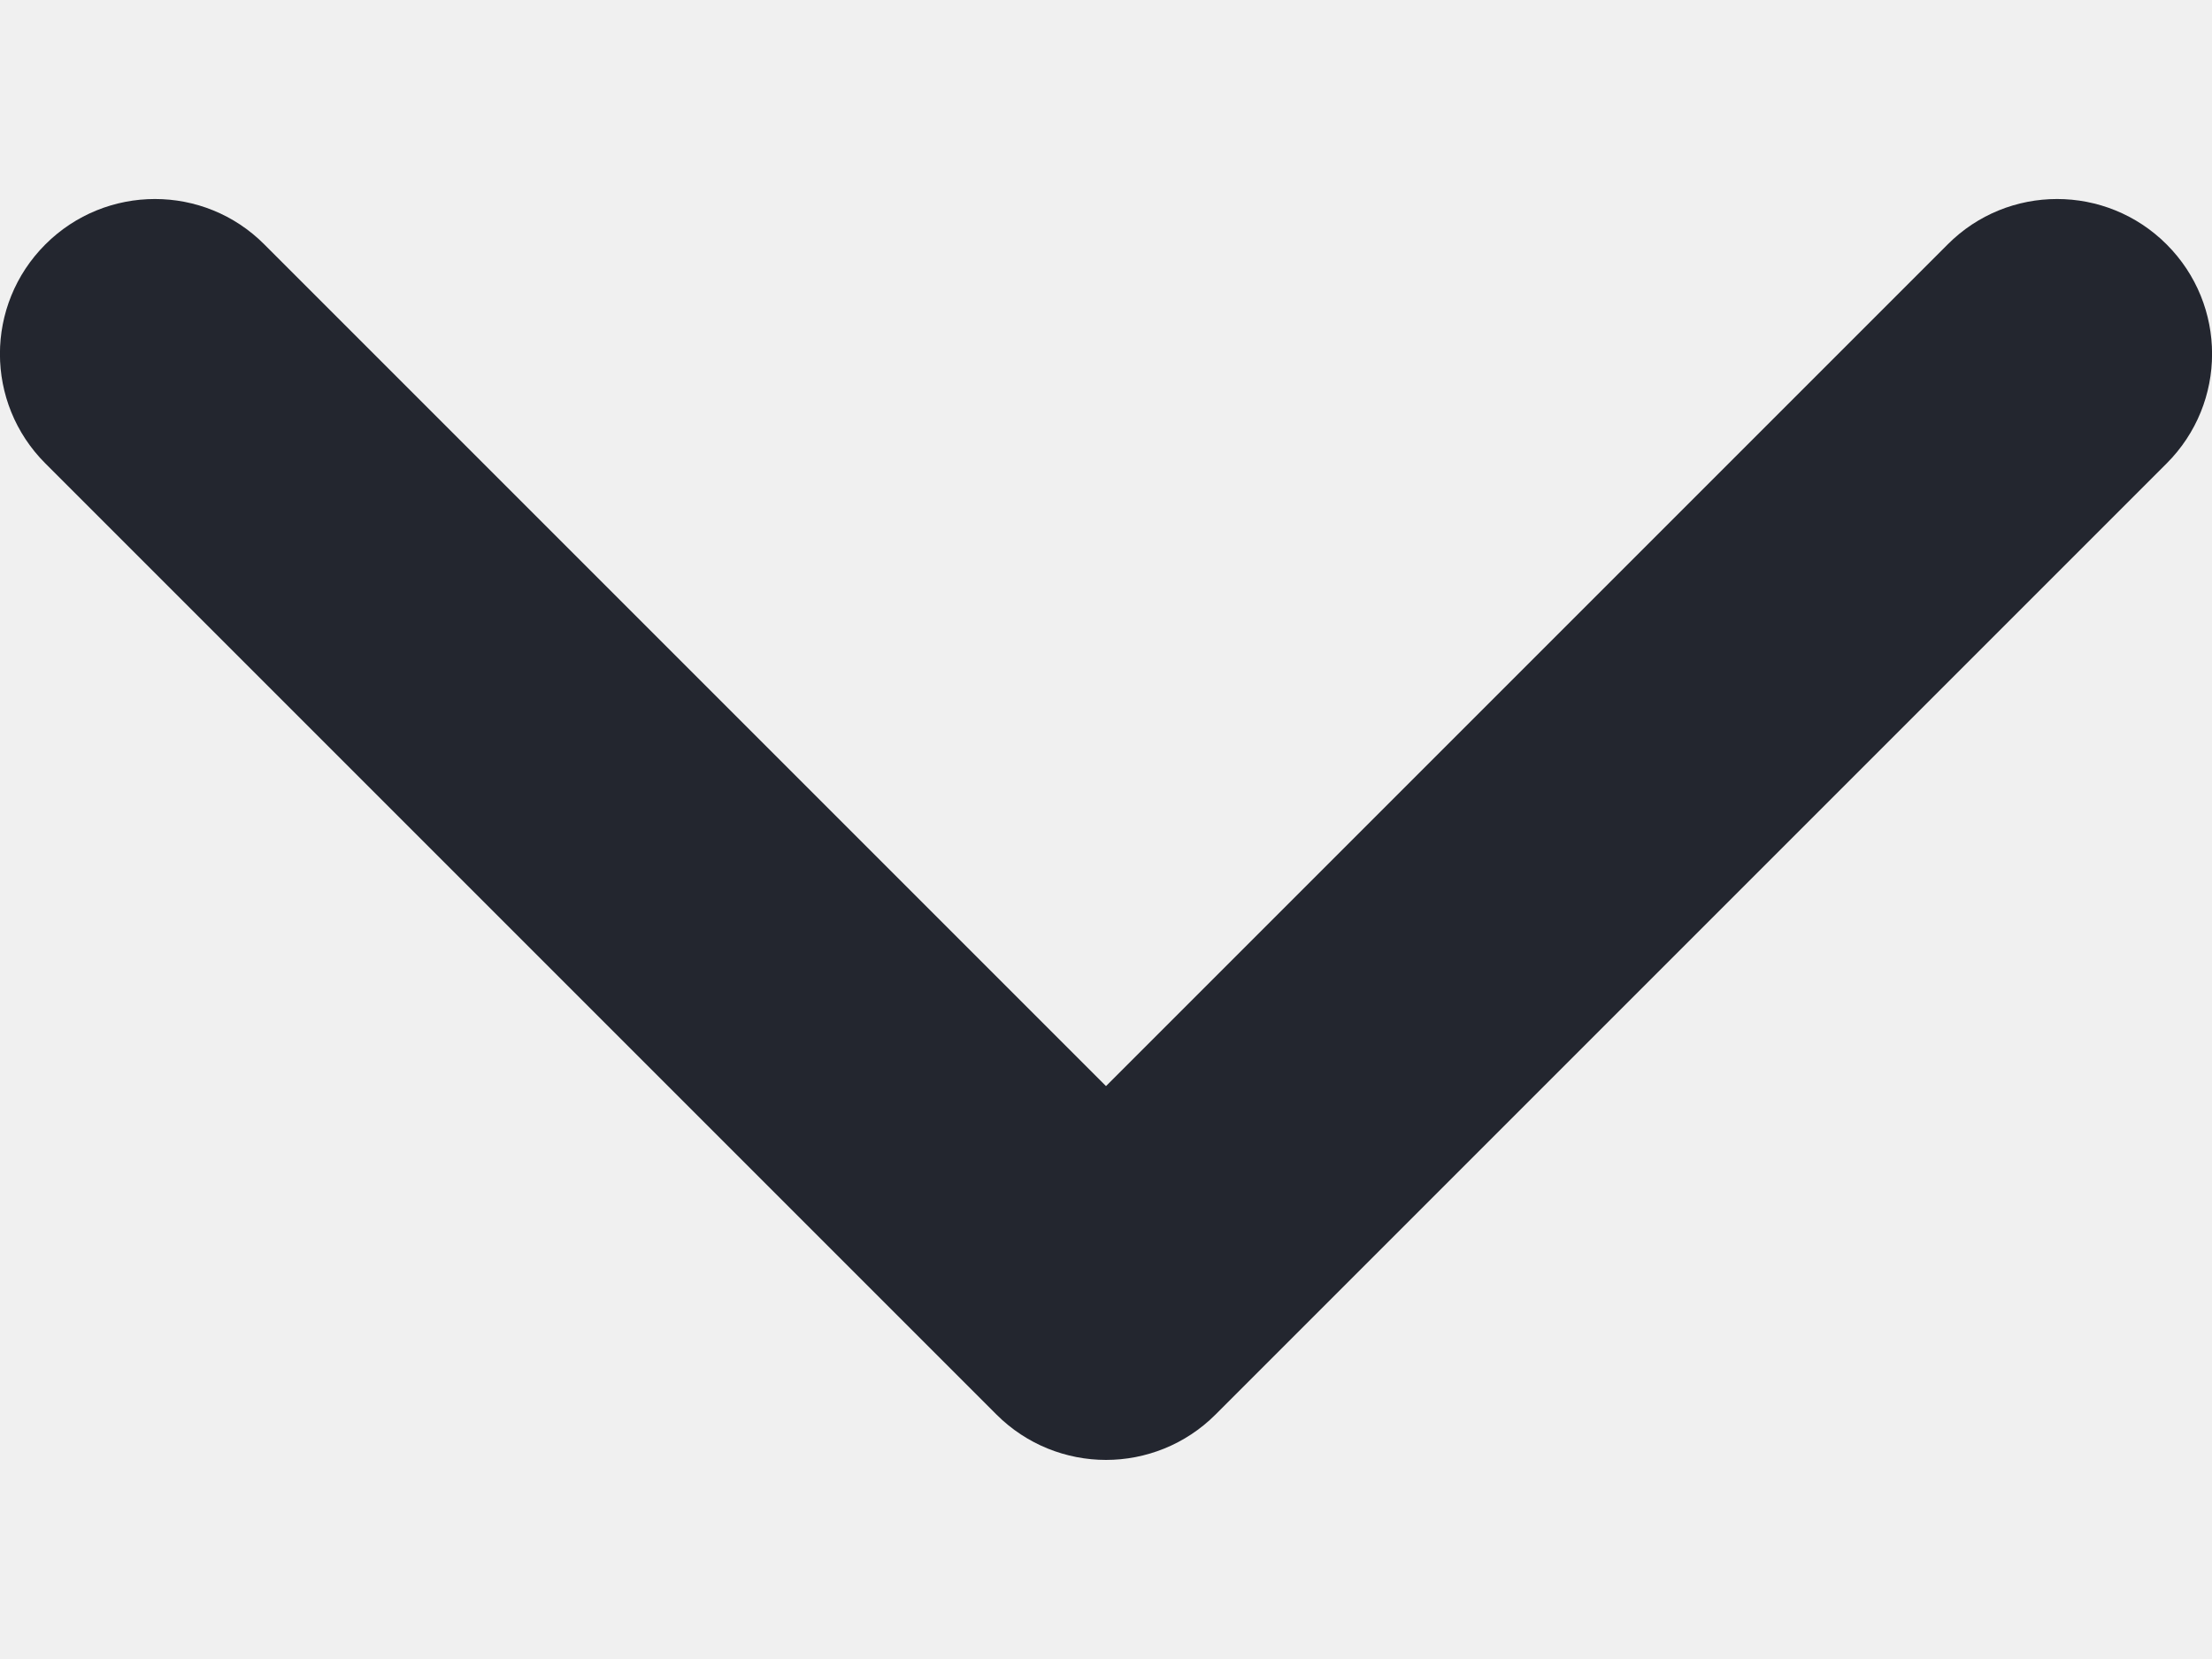
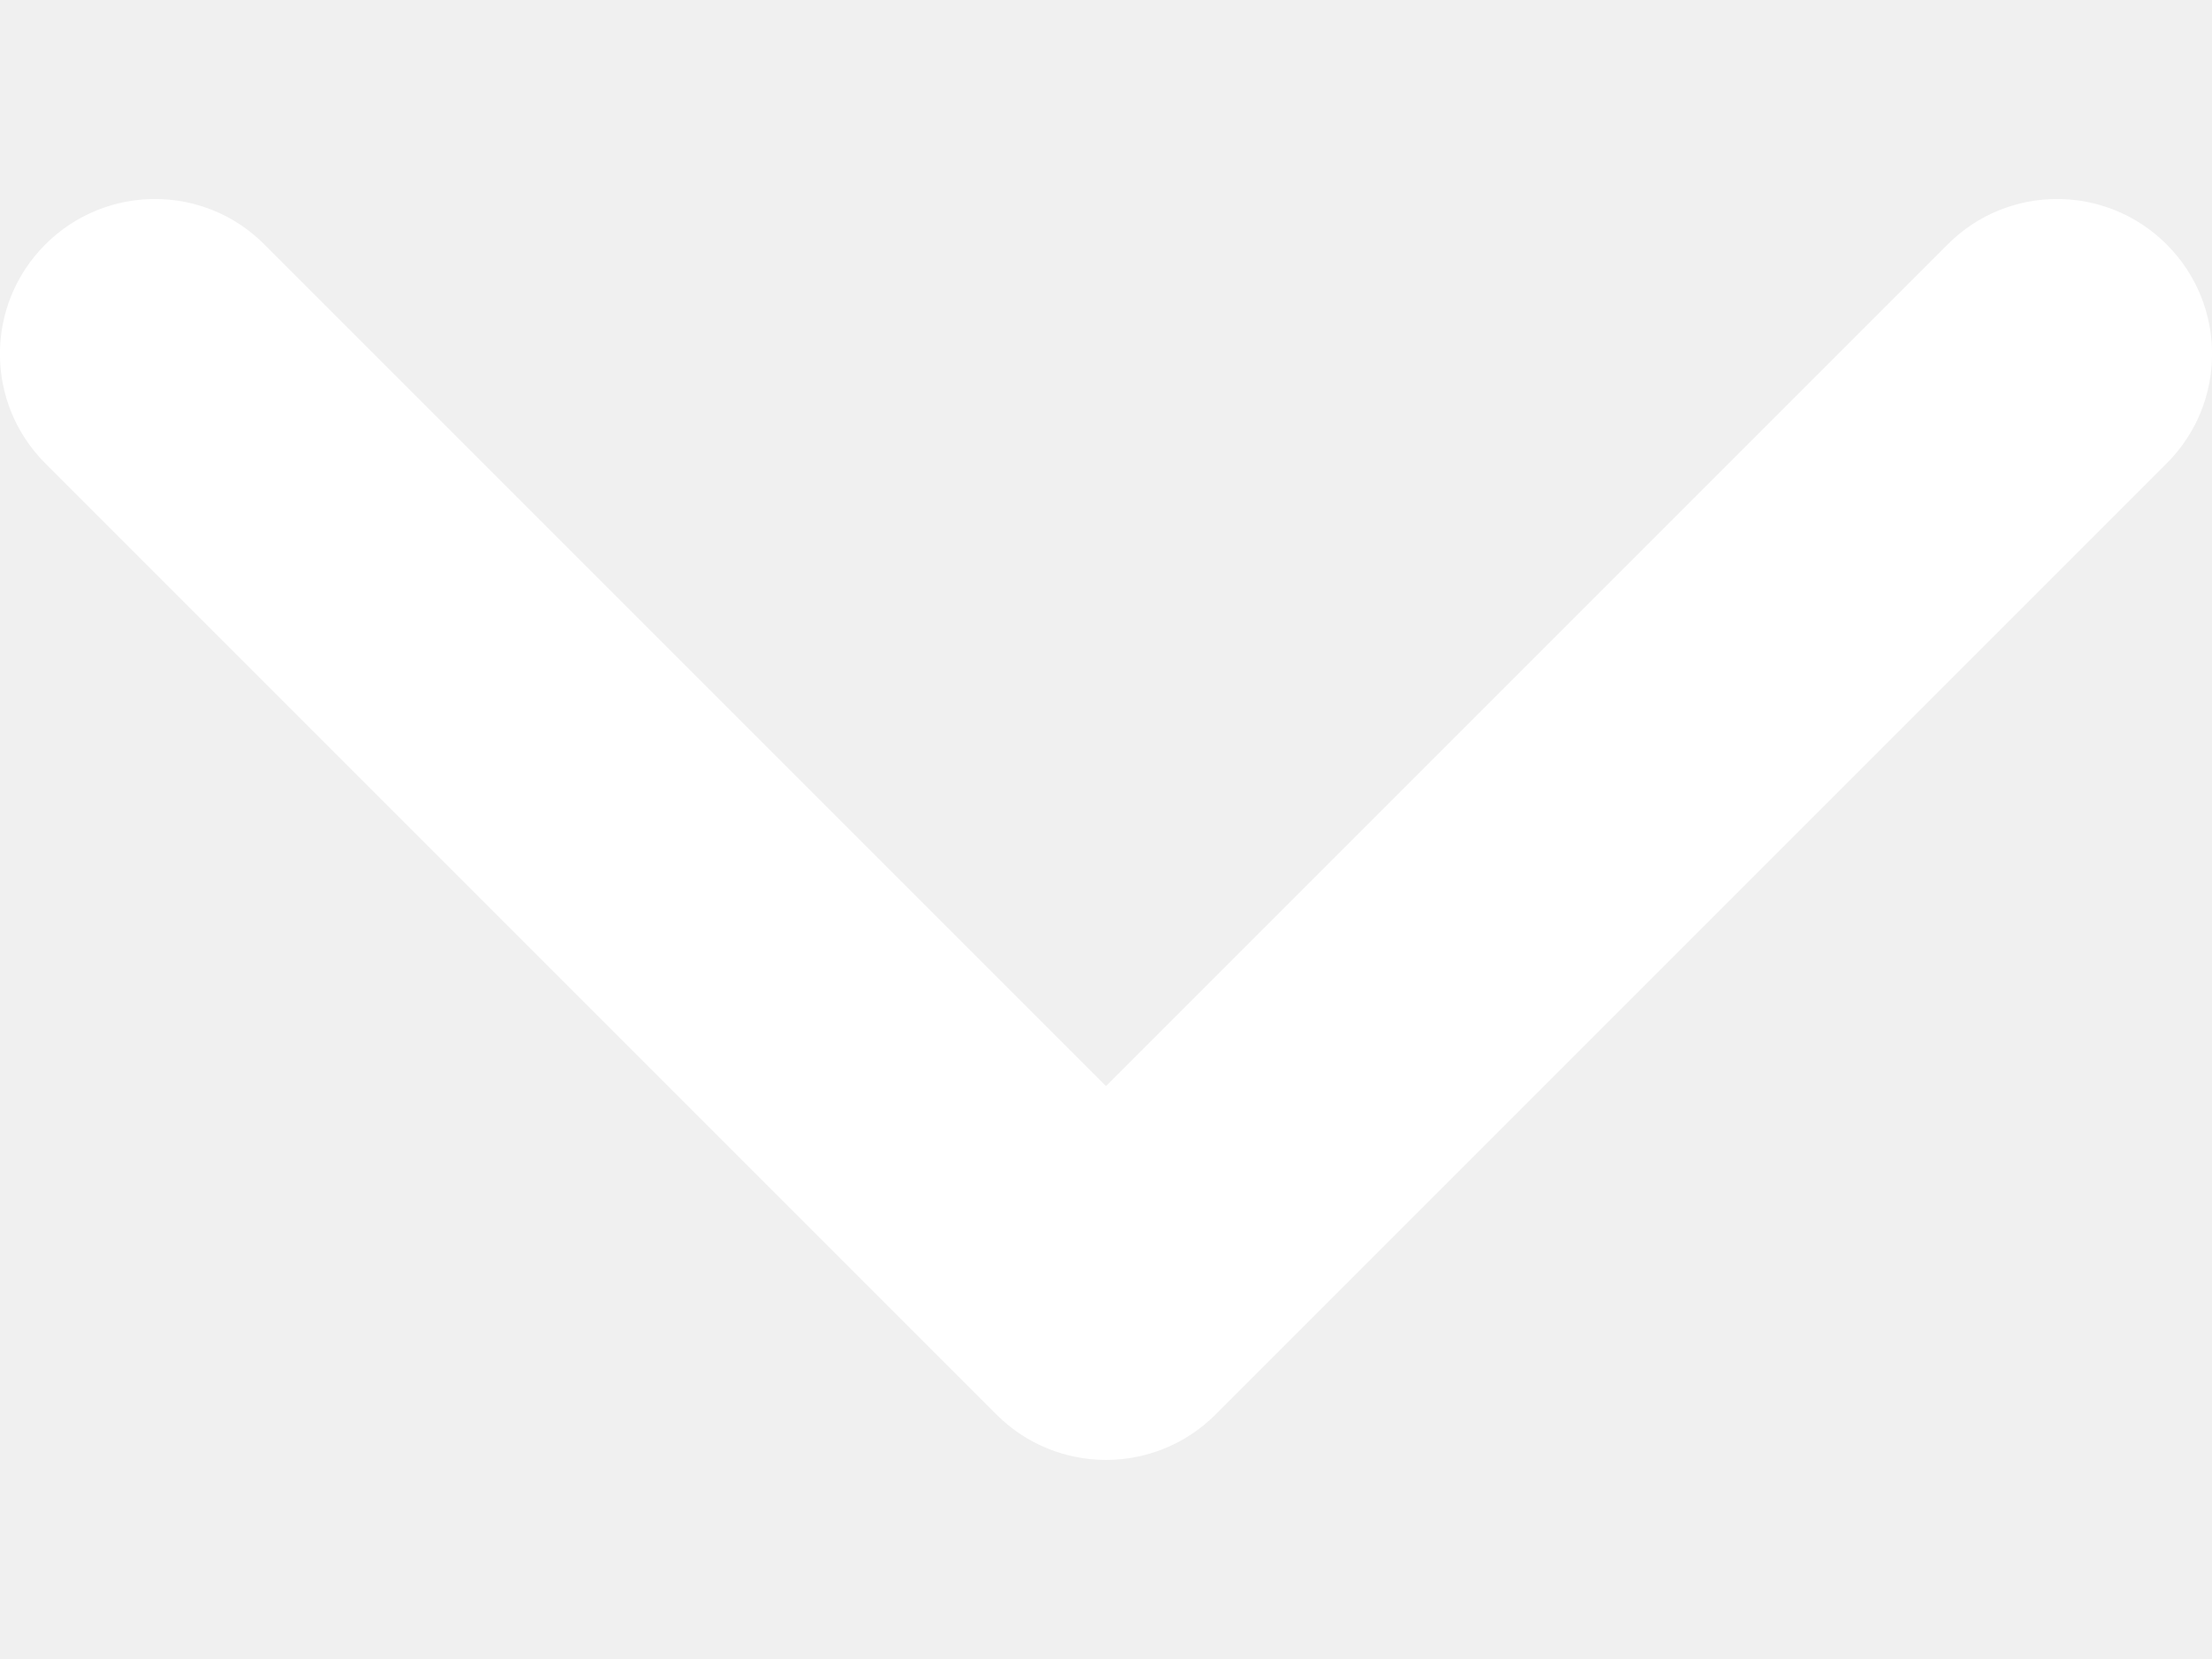
<svg xmlns="http://www.w3.org/2000/svg" width="8" height="6" viewBox="0 0 8 6" fill="none">
-   <path d="M4 5.28C3.857 5.28 3.713 5.225 3.604 5.116L0.164 1.676C-0.055 1.457 -0.055 1.103 0.164 0.884C0.383 0.665 0.738 0.665 0.956 0.884L4 3.928L7.044 0.884C7.262 0.665 7.617 0.665 7.836 0.884C8.055 1.103 8.055 1.457 7.836 1.676L4.396 5.116C4.287 5.225 4.143 5.28 4 5.28Z" fill="#23262F" />
+   <path d="M4 5.28C3.857 5.28 3.713 5.225 3.604 5.116L0.164 1.676C-0.055 1.457 -0.055 1.103 0.164 0.884C0.383 0.665 0.738 0.665 0.956 0.884L4 3.928L7.044 0.884C7.262 0.665 7.617 0.665 7.836 0.884C8.055 1.103 8.055 1.457 7.836 1.676L4.396 5.116C4.287 5.225 4.143 5.28 4 5.28Z" fill="white" />
</svg>
